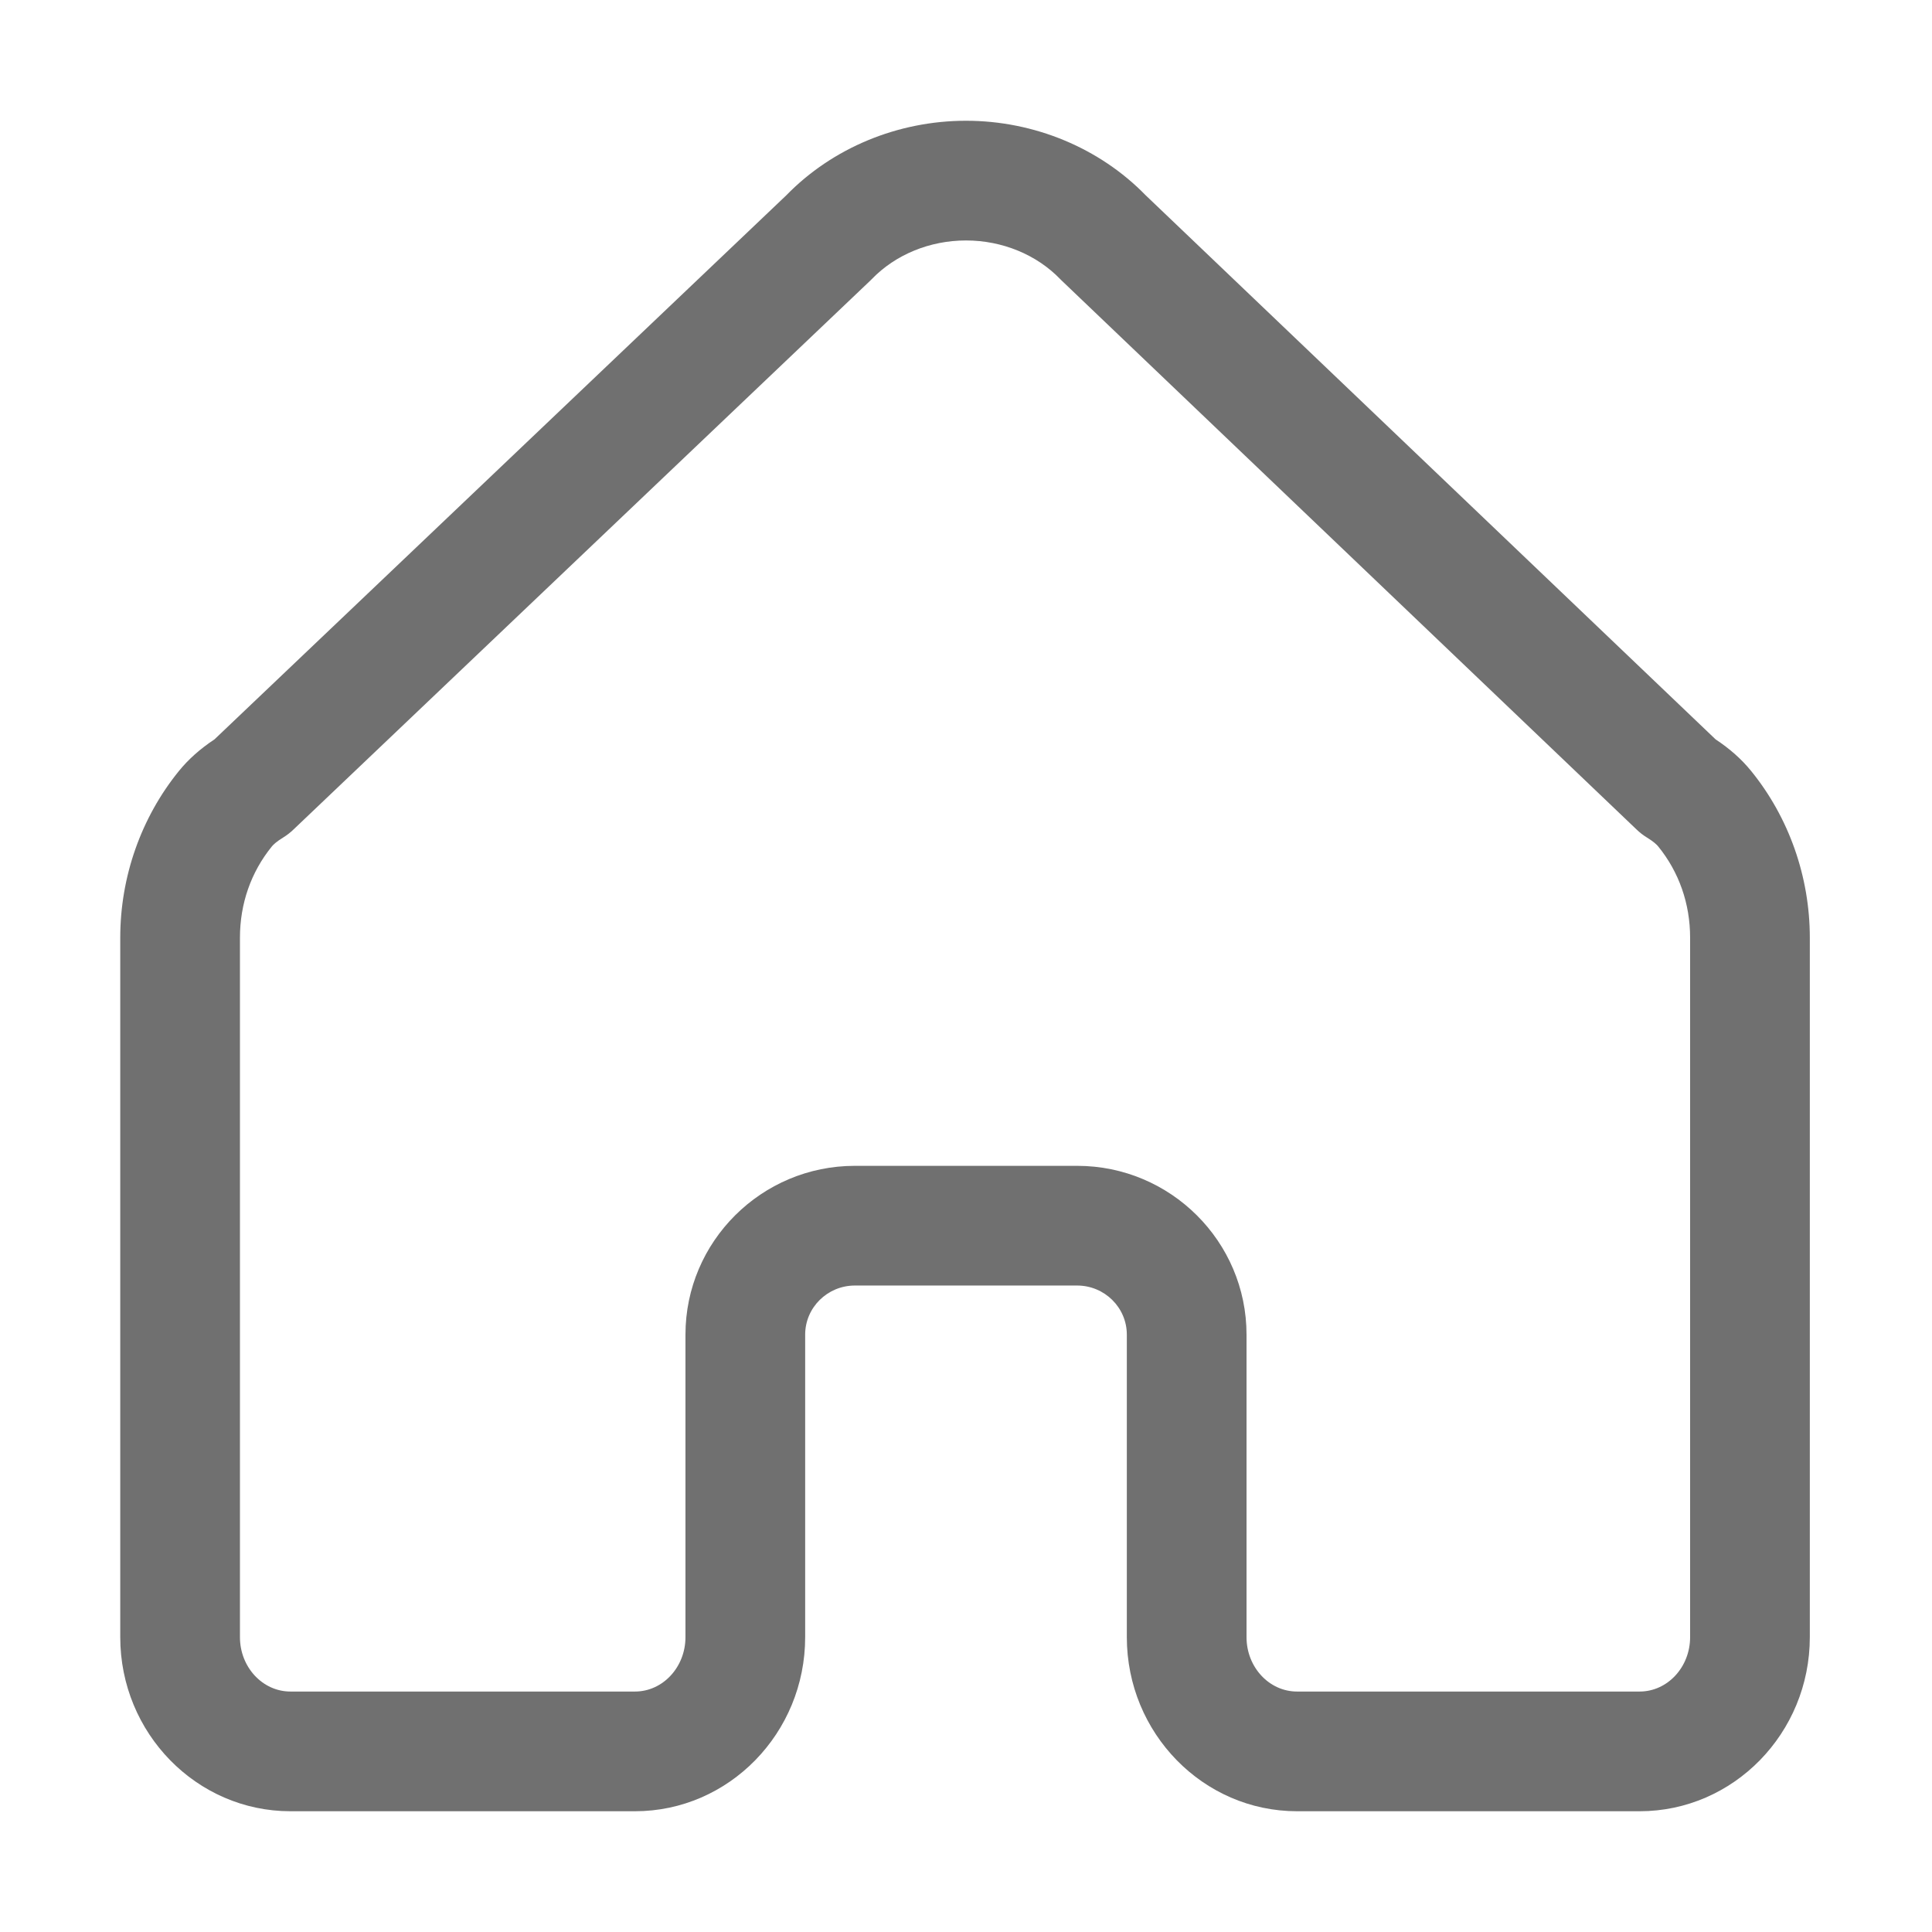
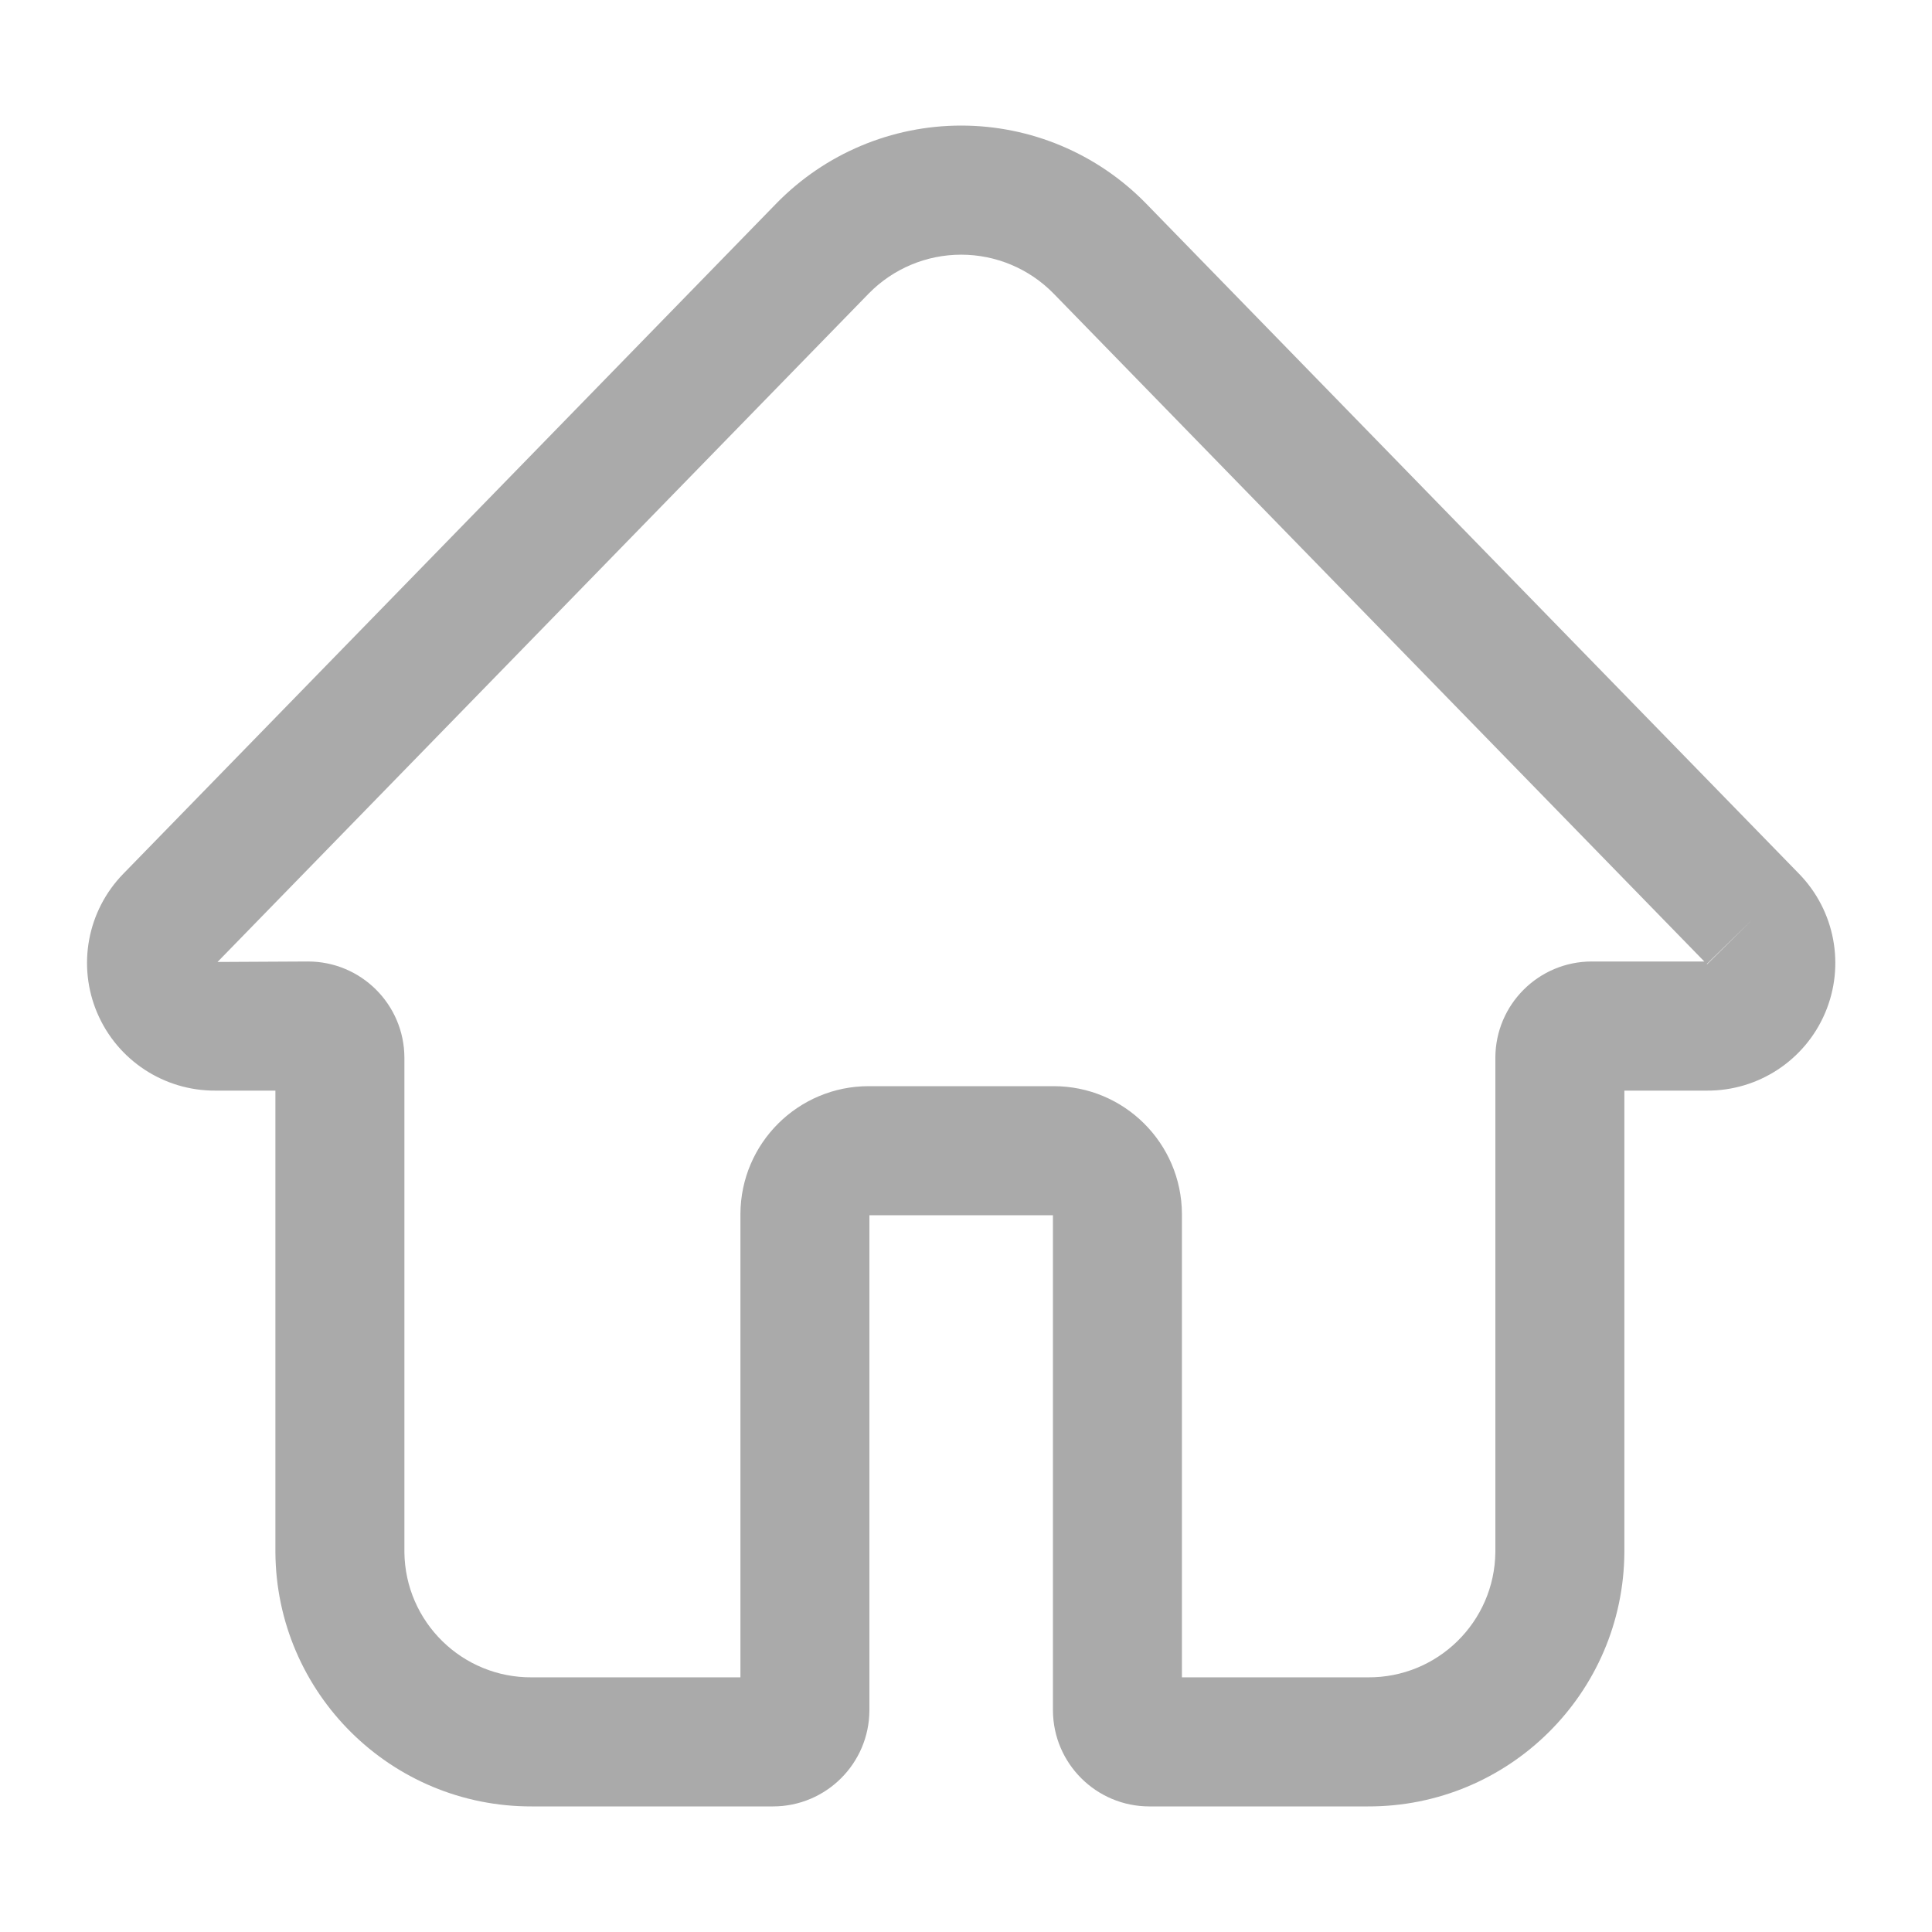
- <svg xmlns="http://www.w3.org/2000/svg" t="1662706964948" class="icon" viewBox="0 0 1024 1024" version="1.1" p-id="1686" width="200" height="200">
-   <path d="M869.044 959.996 687.445 959.996c-49.738 0-90.203-41.39-90.203-92.265L597.241 707.382c0-14.348-11.812-26.02-26.33-26.02l-117.823 0c-14.52 0-26.332 11.672-26.332 26.02l0 160.349c0 50.876-40.464 92.265-90.201 92.265l-182.619 0c-49.737 0-90.201-41.39-90.201-92.265l0-370.713c0-32.289 11.045-63.676 31.101-88.379 5.061-6.23 11.253-11.739 18.86-16.773L416.782 103.493c24.447-25.101 59.117-39.489 95.21-39.49 36.097-0.001 70.774 14.387 95.226 39.492l302.07 288.373c7.617 5.044 13.812 10.557 18.863 16.783 20.048 24.694 31.091 56.08 31.091 88.368l0 370.713C959.241 918.607 918.779 959.996 869.044 959.996zM453.088 617.917l117.822 0c49.502 0 89.775 40.134 89.775 89.465l0 160.349c0 15.892 12.003 28.82 26.758 28.82l181.599 0c14.751 0 26.753-12.928 26.753-28.82l0-370.713c0-18.03-5.847-34.762-16.908-48.387-0.783-0.964-2.454-2.562-6.01-4.745-2.003-1.229-3.863-2.678-5.546-4.317l-304.71-290.945c-0.23-0.223-0.455-0.45-0.677-0.68-12.582-13.026-30.787-20.496-49.95-20.495-19.158 0-37.36 7.47-49.937 20.494-0.223 0.23-0.449 0.457-0.679 0.682L155.647 439.57c-1.686 1.643-3.551 3.094-5.559 4.326-3.546 2.175-5.223 3.778-6.004 4.74-11.058 13.619-16.906 30.352-16.906 48.382l0 370.713c0 15.892 12.002 28.82 26.756 28.82l182.619 0c14.753 0 26.756-12.928 26.756-28.82L363.311 707.382C363.312 658.051 403.585 617.917 453.088 617.917z" p-id="1687" fill="#707070" />
+ <svg xmlns="http://www.w3.org/2000/svg" t="1666149104201" class="icon" viewBox="0 0 1024 1024" version="1.1" p-id="2259" width="200" height="200">
+   <path d="M953.59 463.186l-346.296-355.456a136.873 136.873 0 0 0-195.707 0L65.295 463.181A67.676 67.676 0 0 0 114.227 578.048h31.744v244.634A135.547 135.547 0 0 0 281.984 957.44H409.651a51.113 51.113 0 0 0 51.149-50.97V644.096h97.28v262.364a51.118 51.118 0 0 0 51.154 50.98h115.712a135.542 135.542 0 0 0 136.003-134.758V578.048h43.725a67.676 67.676 0 0 0 48.916-114.862z m-109.87 46.423a51.113 51.113 0 0 0-51.149 50.964v262.108a67.072 67.072 0 0 1-67.645 66.345h-98.483v-245.612a67.999 67.999 0 0 0-68.127-67.722H460.564a68.004 68.004 0 0 0-68.122 67.722v245.612H281.984a67.072 67.072 0 0 1-67.645-66.345v-262.108a51.113 51.113 0 0 0-51.149-50.964l-47.898 0.251 345.242-354.371a68.552 68.552 0 0 1 97.792 0l345.001 354.125h-59.607z m61.056 1.48a0.988 0.988 0 0 1-0.102-0.179l24.443-23.849z" fill="#aaa" p-id="2260" />
</svg>
